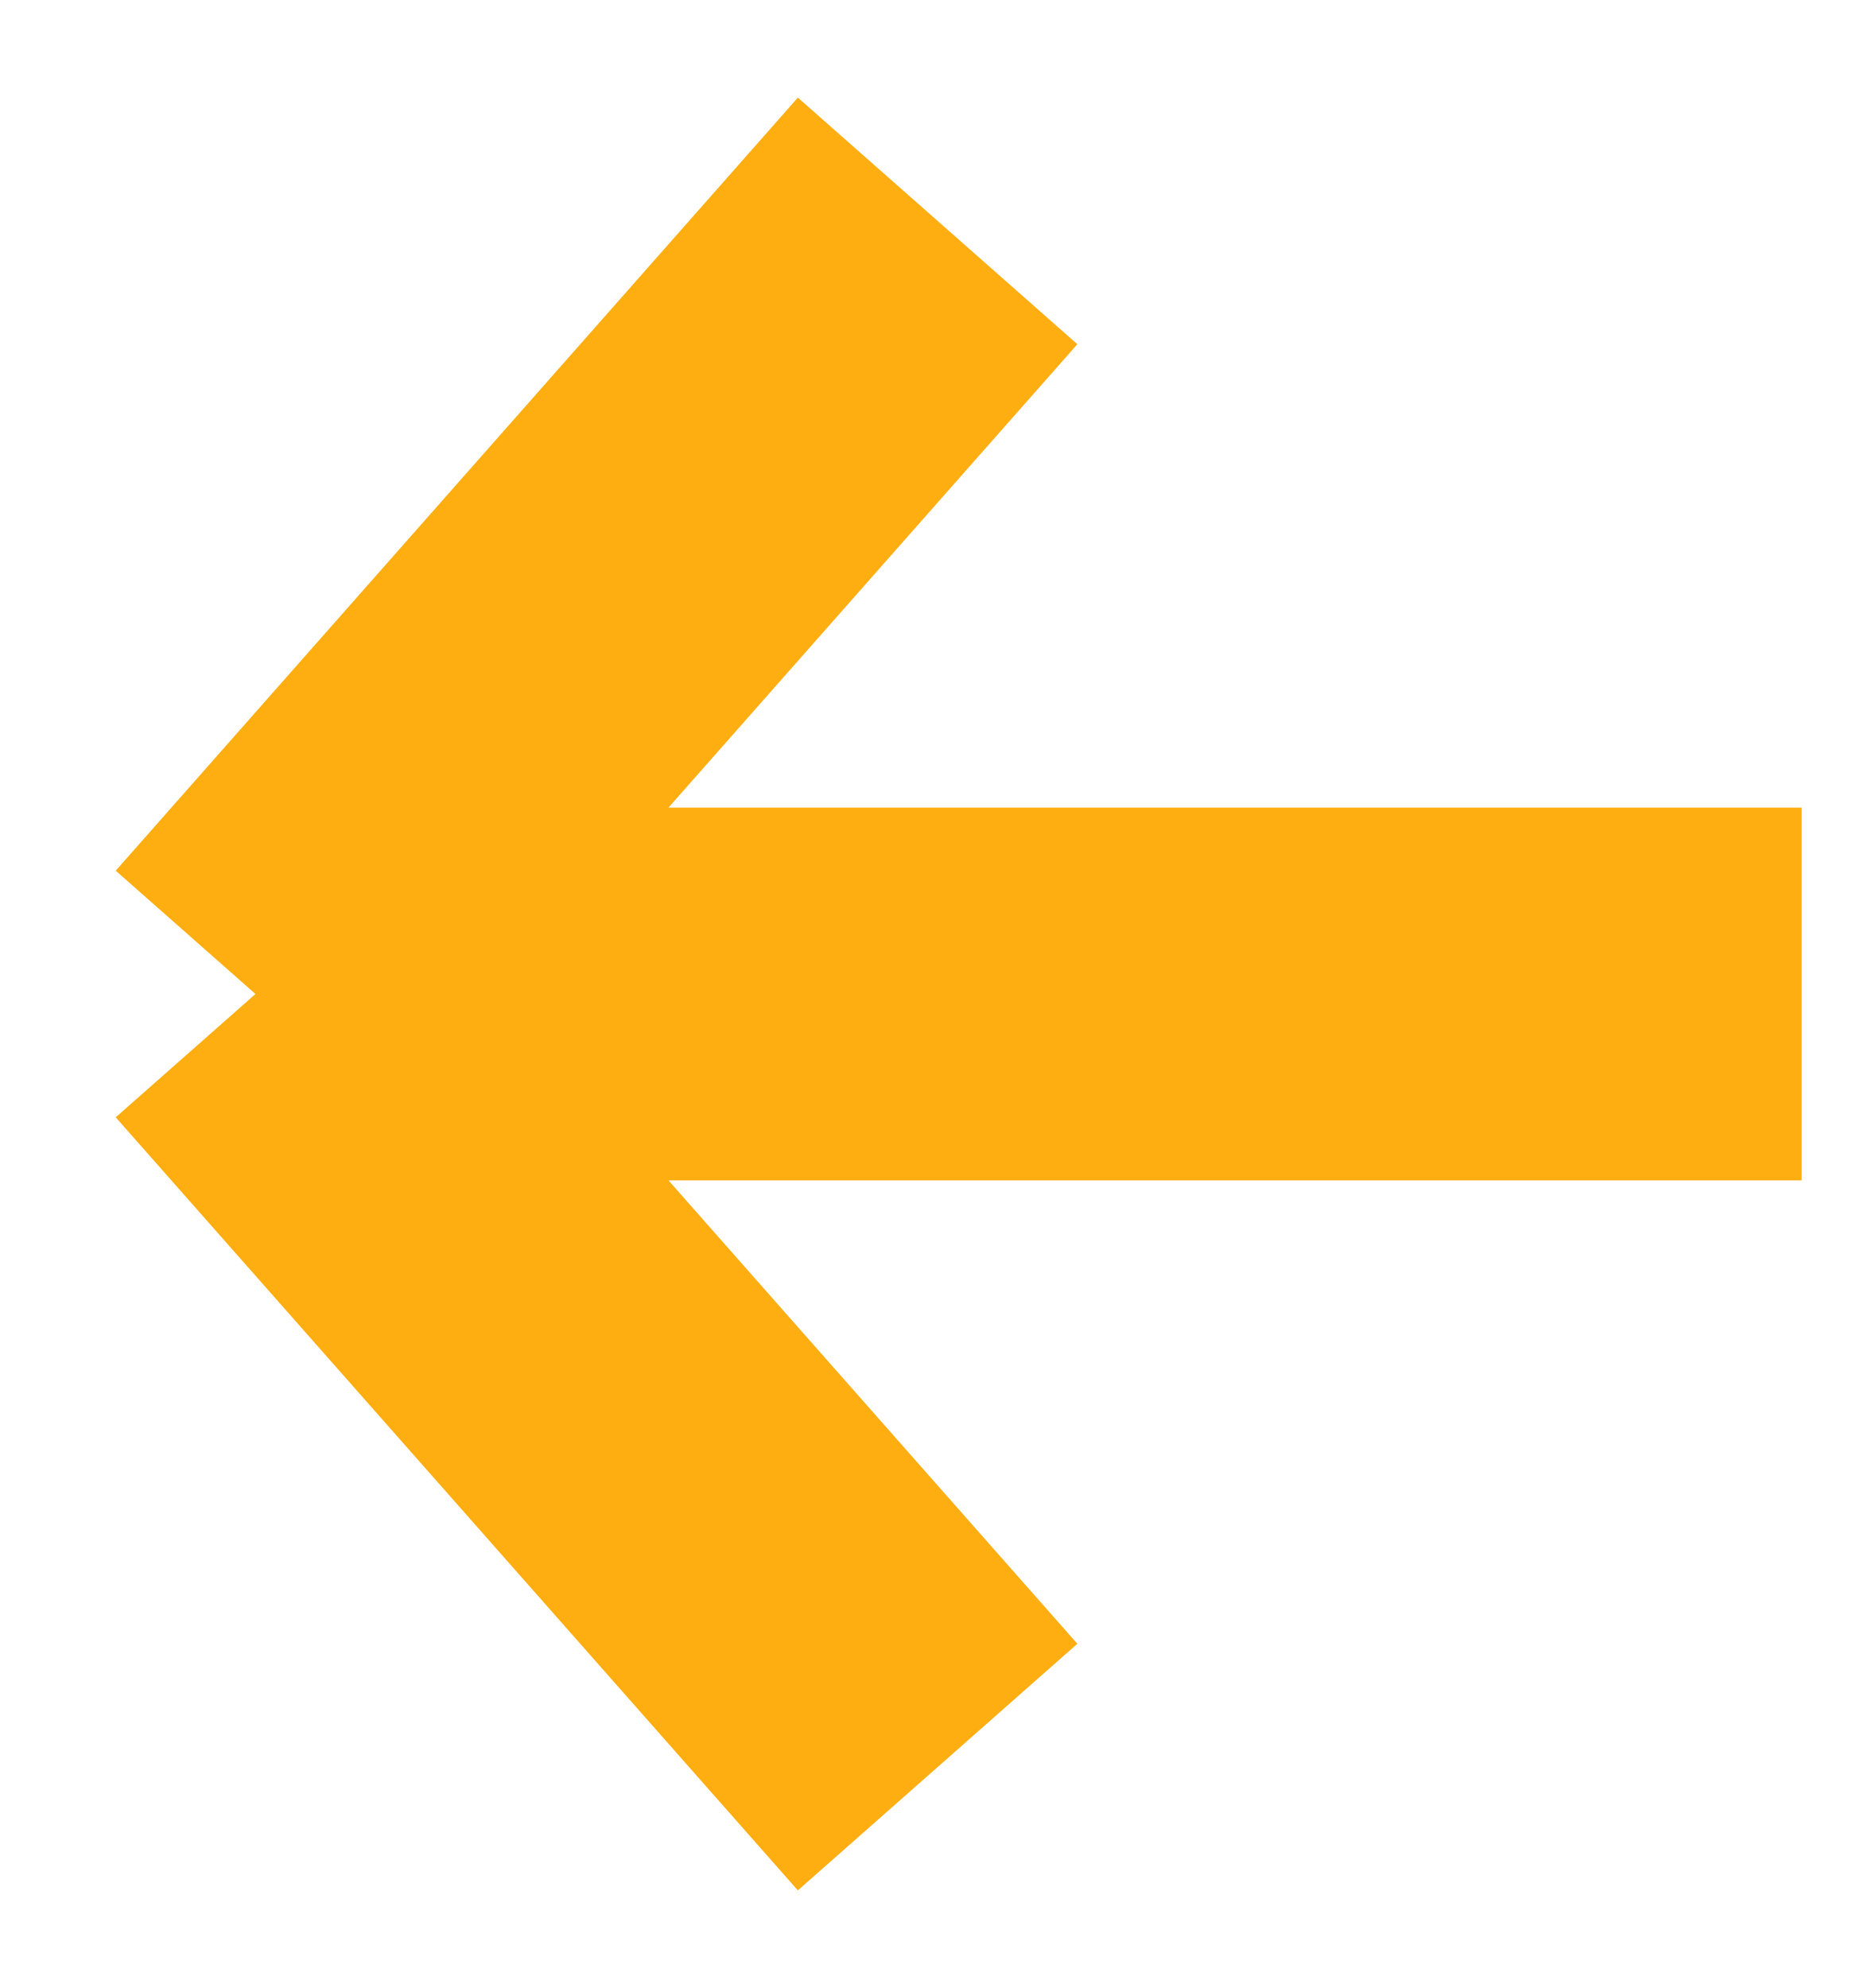
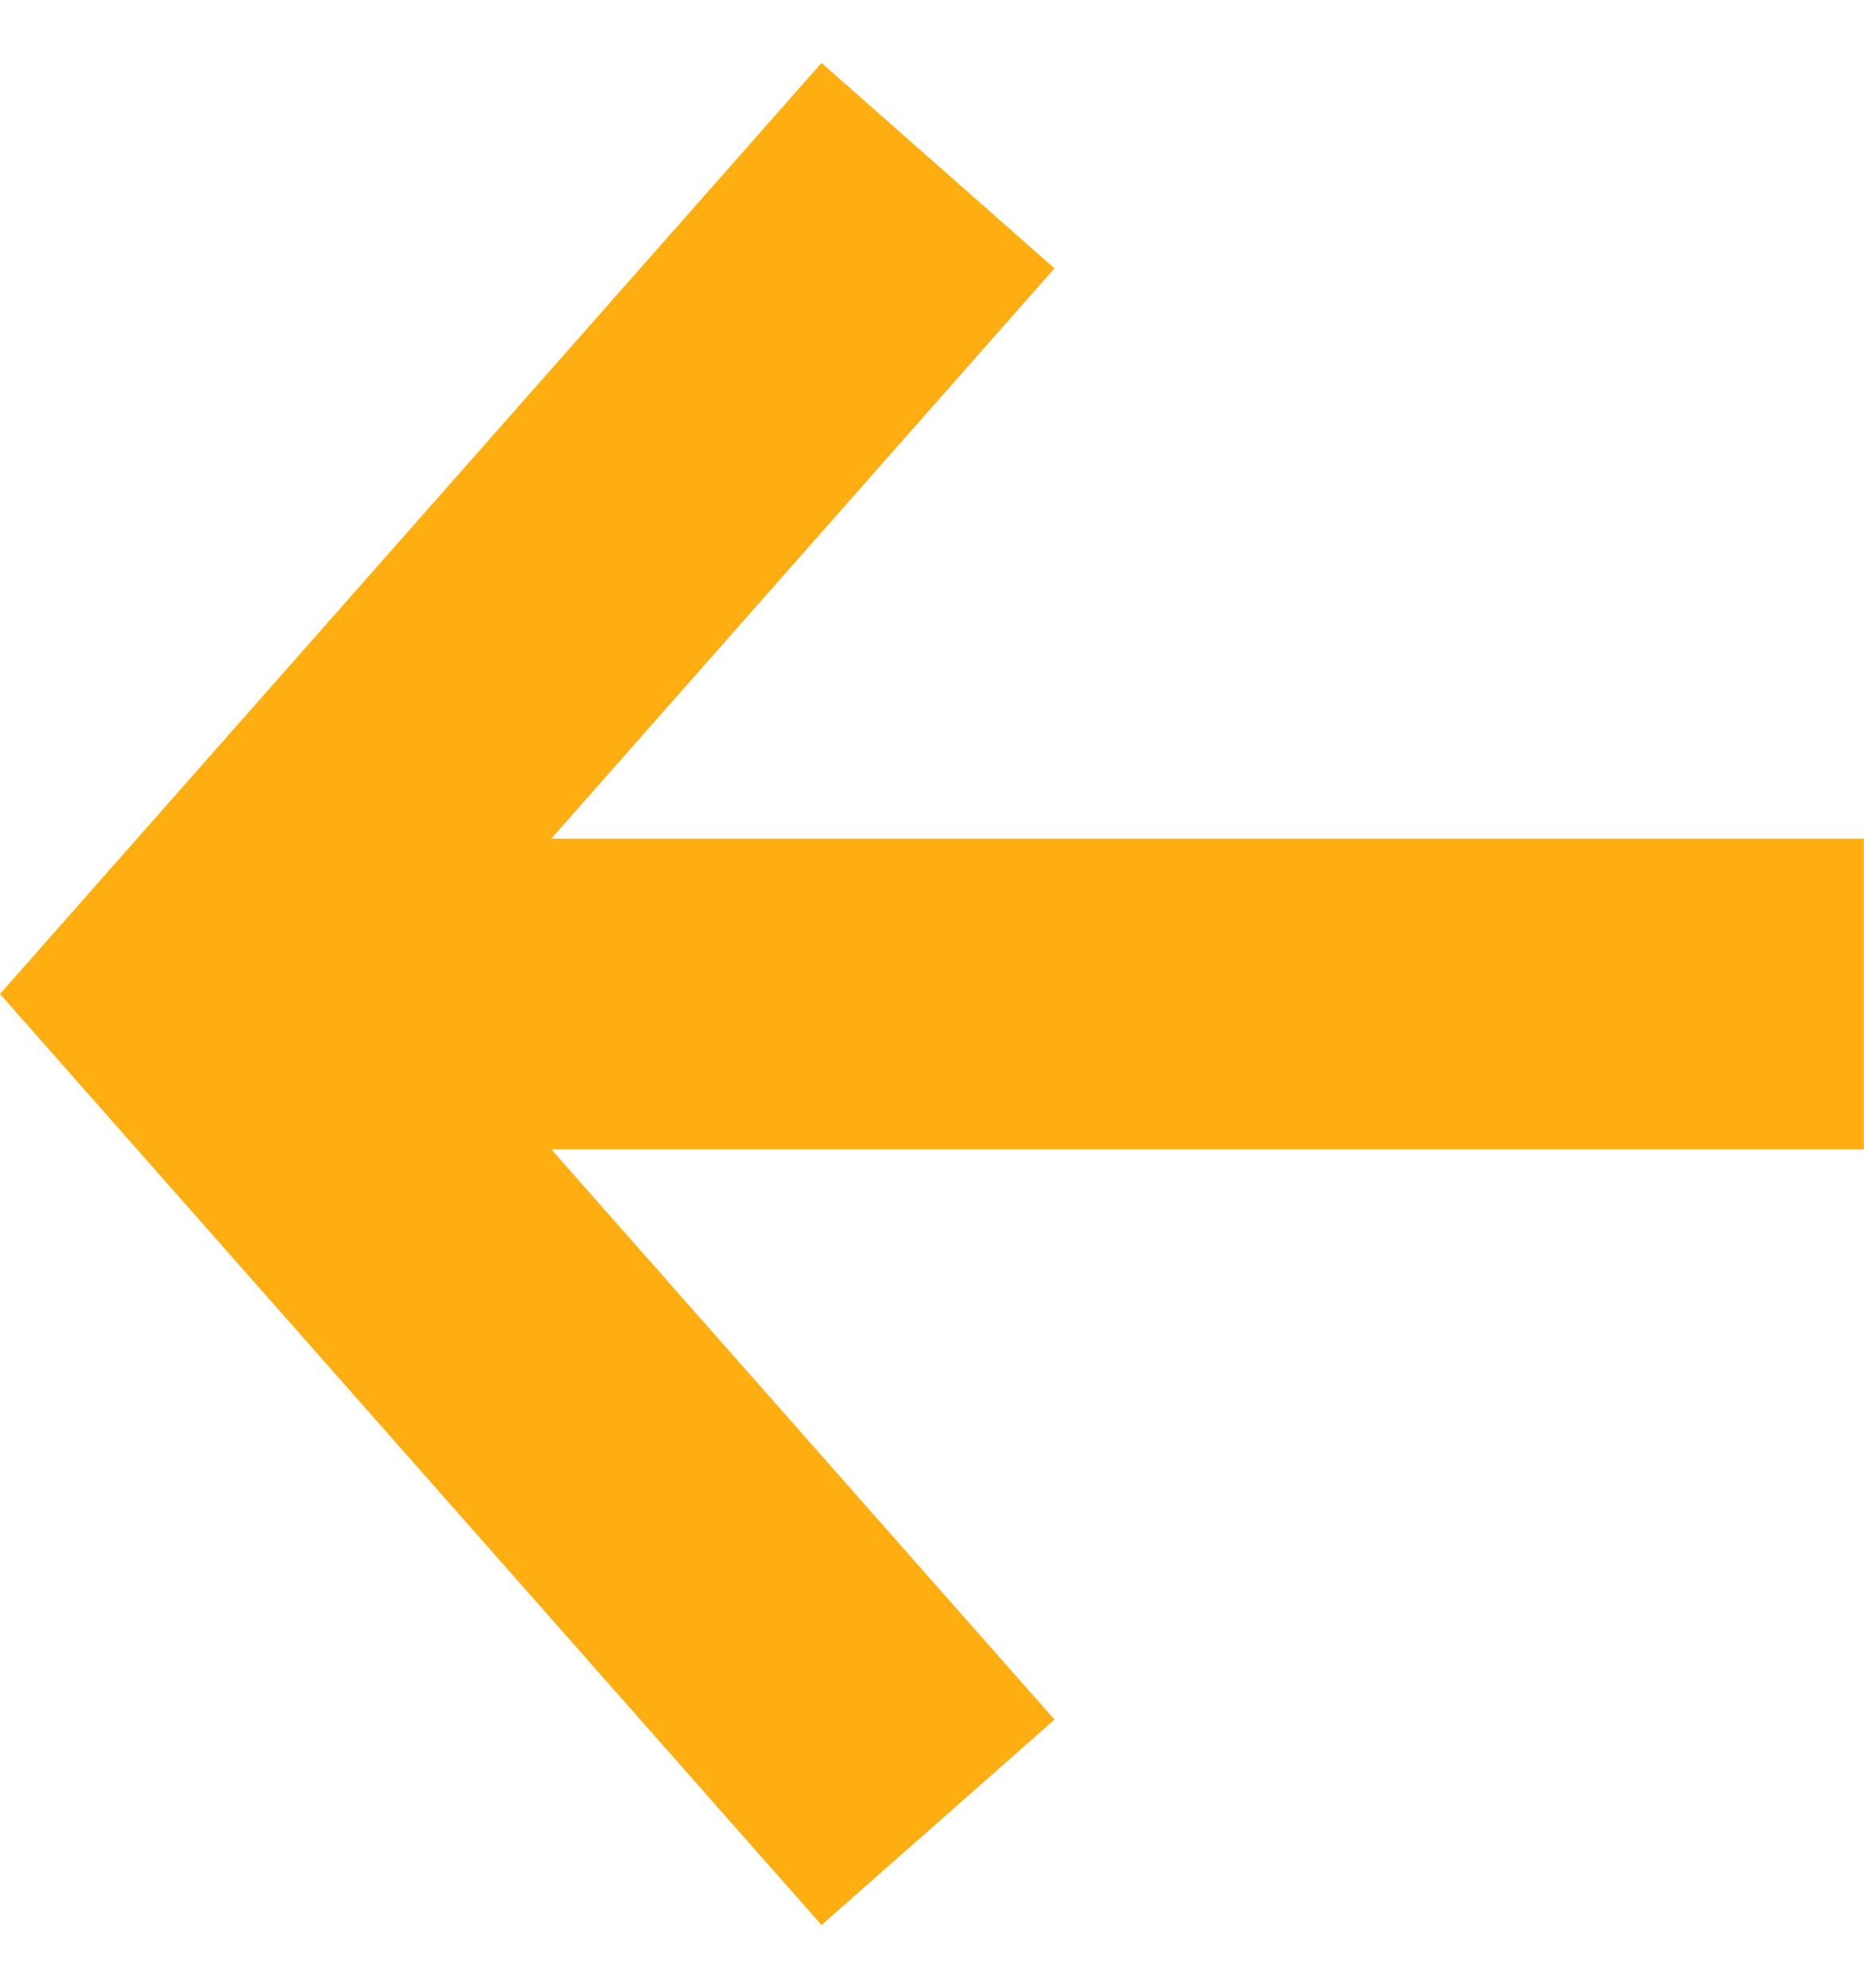
- <svg xmlns="http://www.w3.org/2000/svg" width="15" height="16" viewBox="0 0 15 16" fill="none">
-   <path d="M7.546 1.778L2.056 8M7.546 14.222L2.056 8M2.056 8L14.5 8" stroke="#FFAE12" stroke-width="3" />
+ <svg xmlns="http://www.w3.org/2000/svg" width="15" height="16" viewBox="0 0 18 18" fill="none">
+   <path fill-rule="evenodd" clip-rule="evenodd" d="M18 10.5L5.324 10.5L10.184 16.008L7.934 17.992L-0 9L7.934 0.008L10.184 1.992L5.324 7.5L18 7.5L18 10.5Z" fill="#FFAE12" />
</svg>
